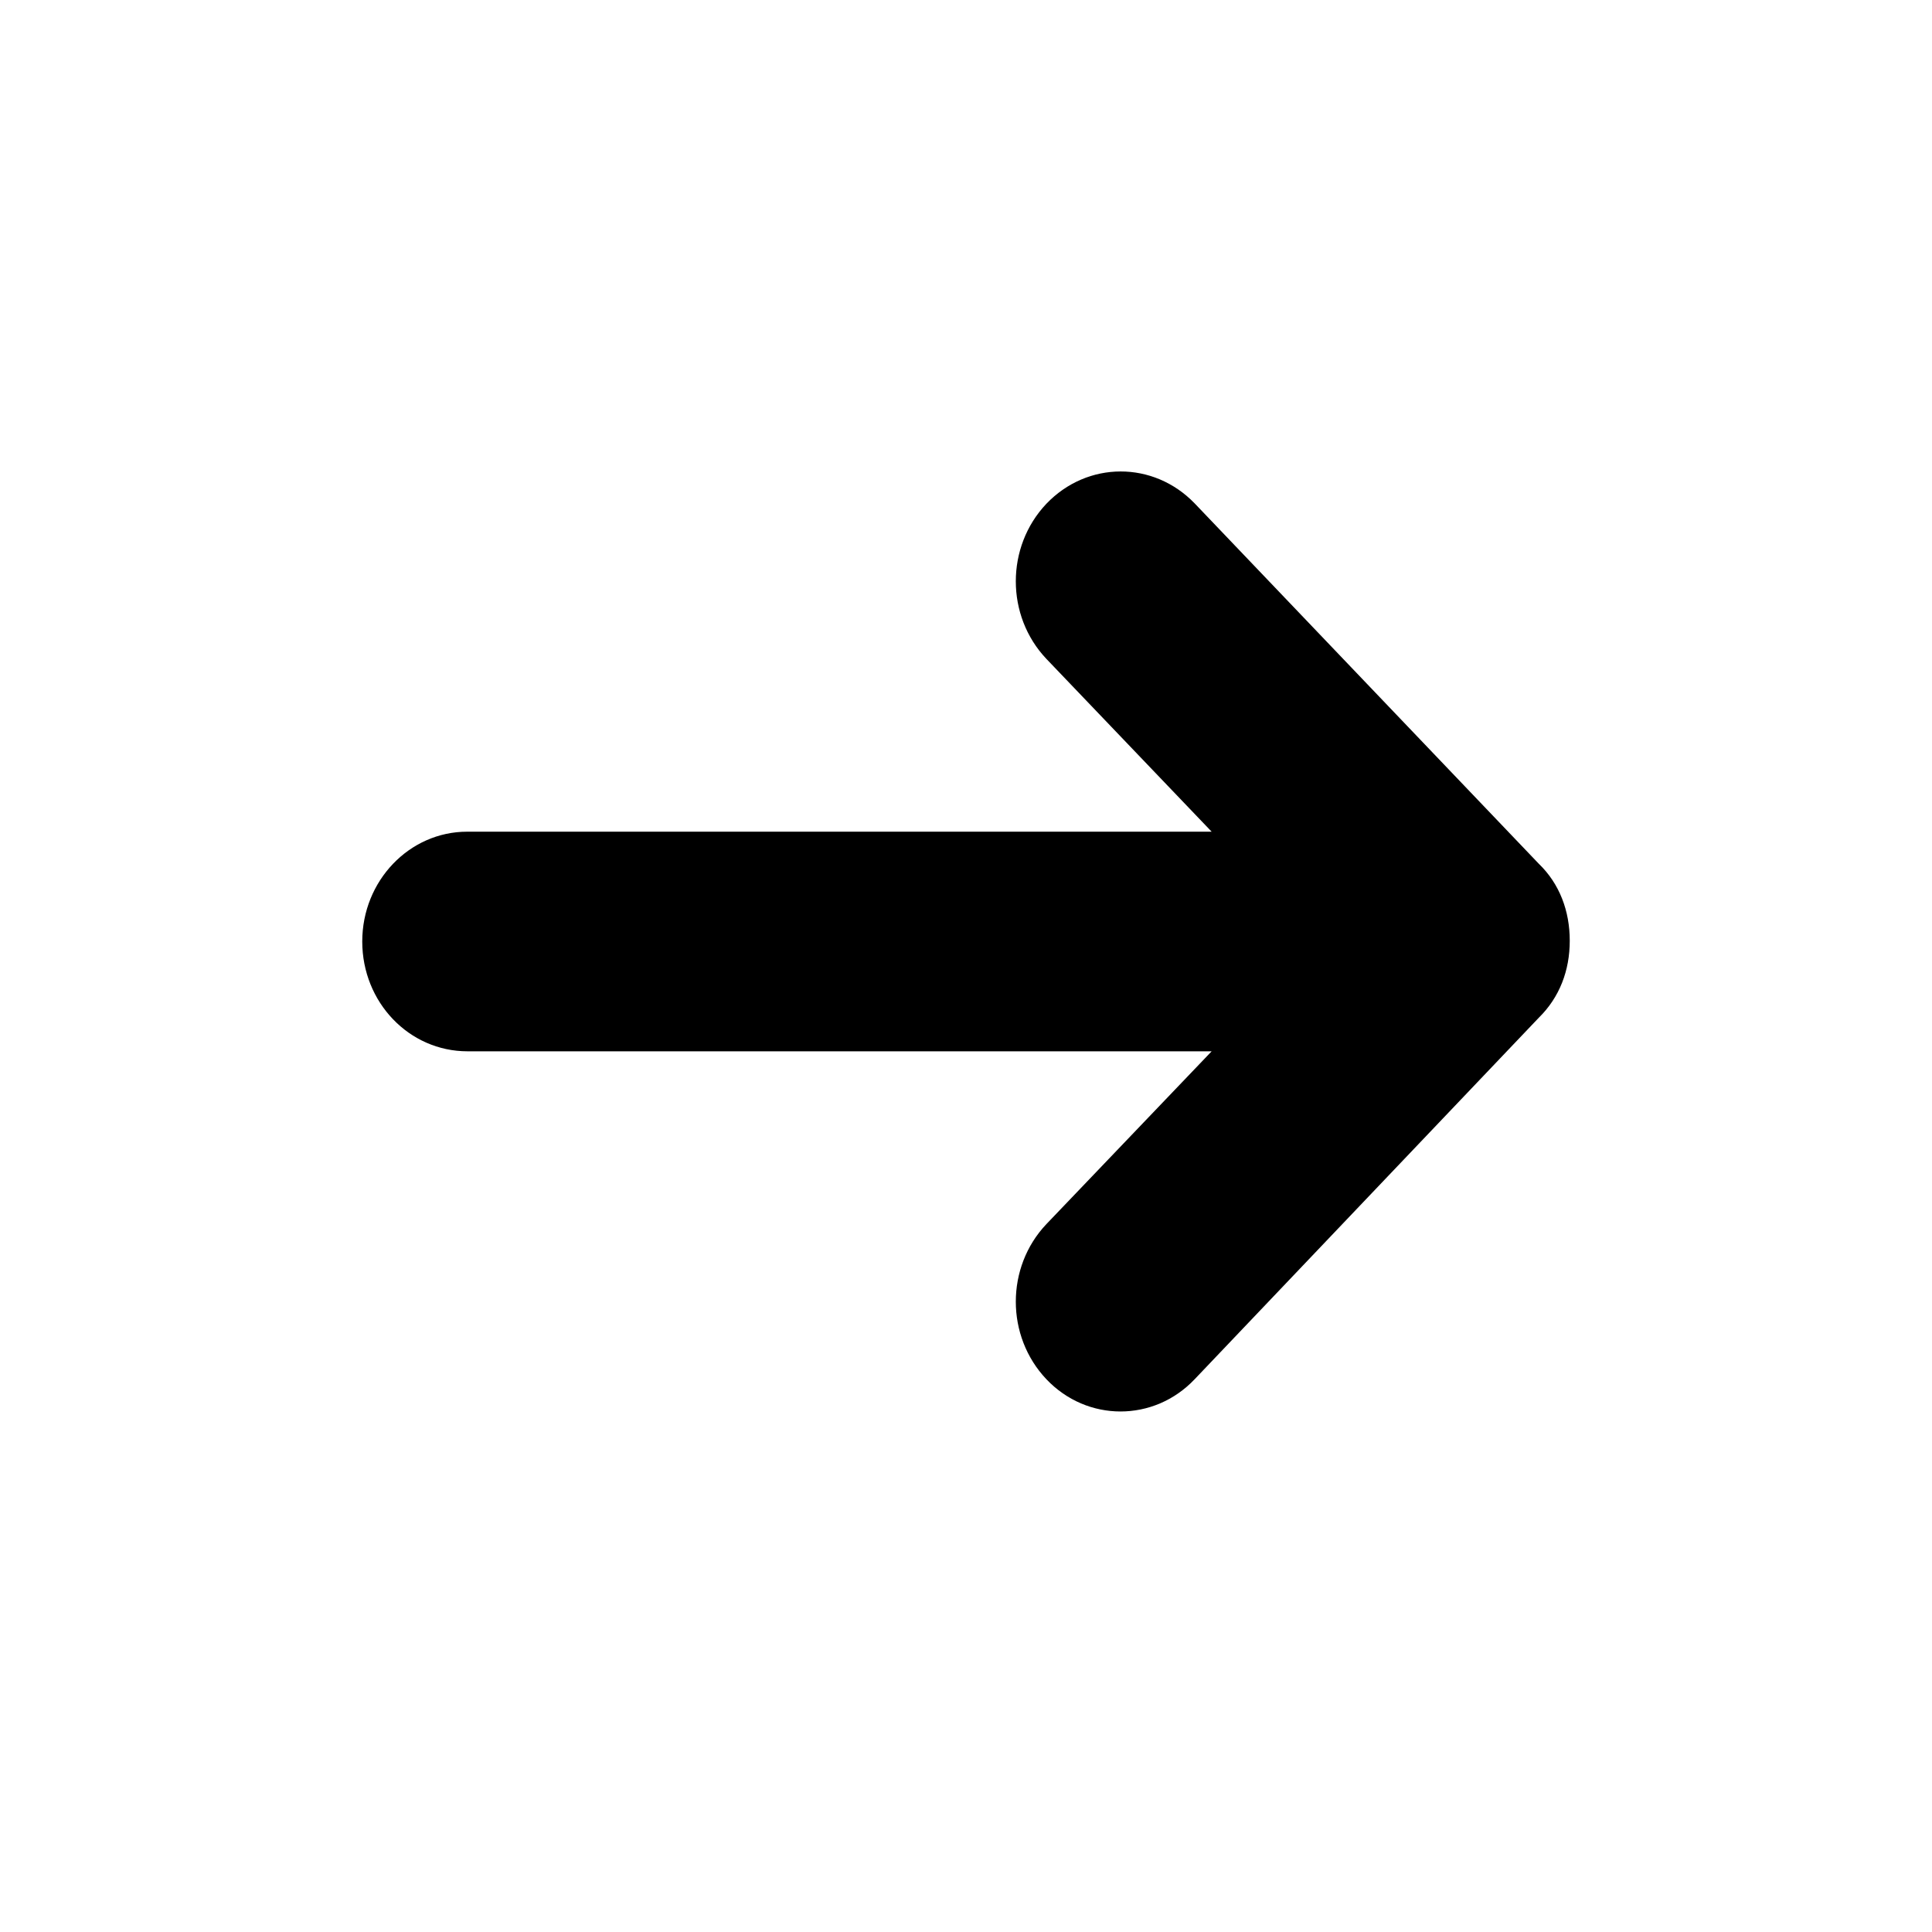
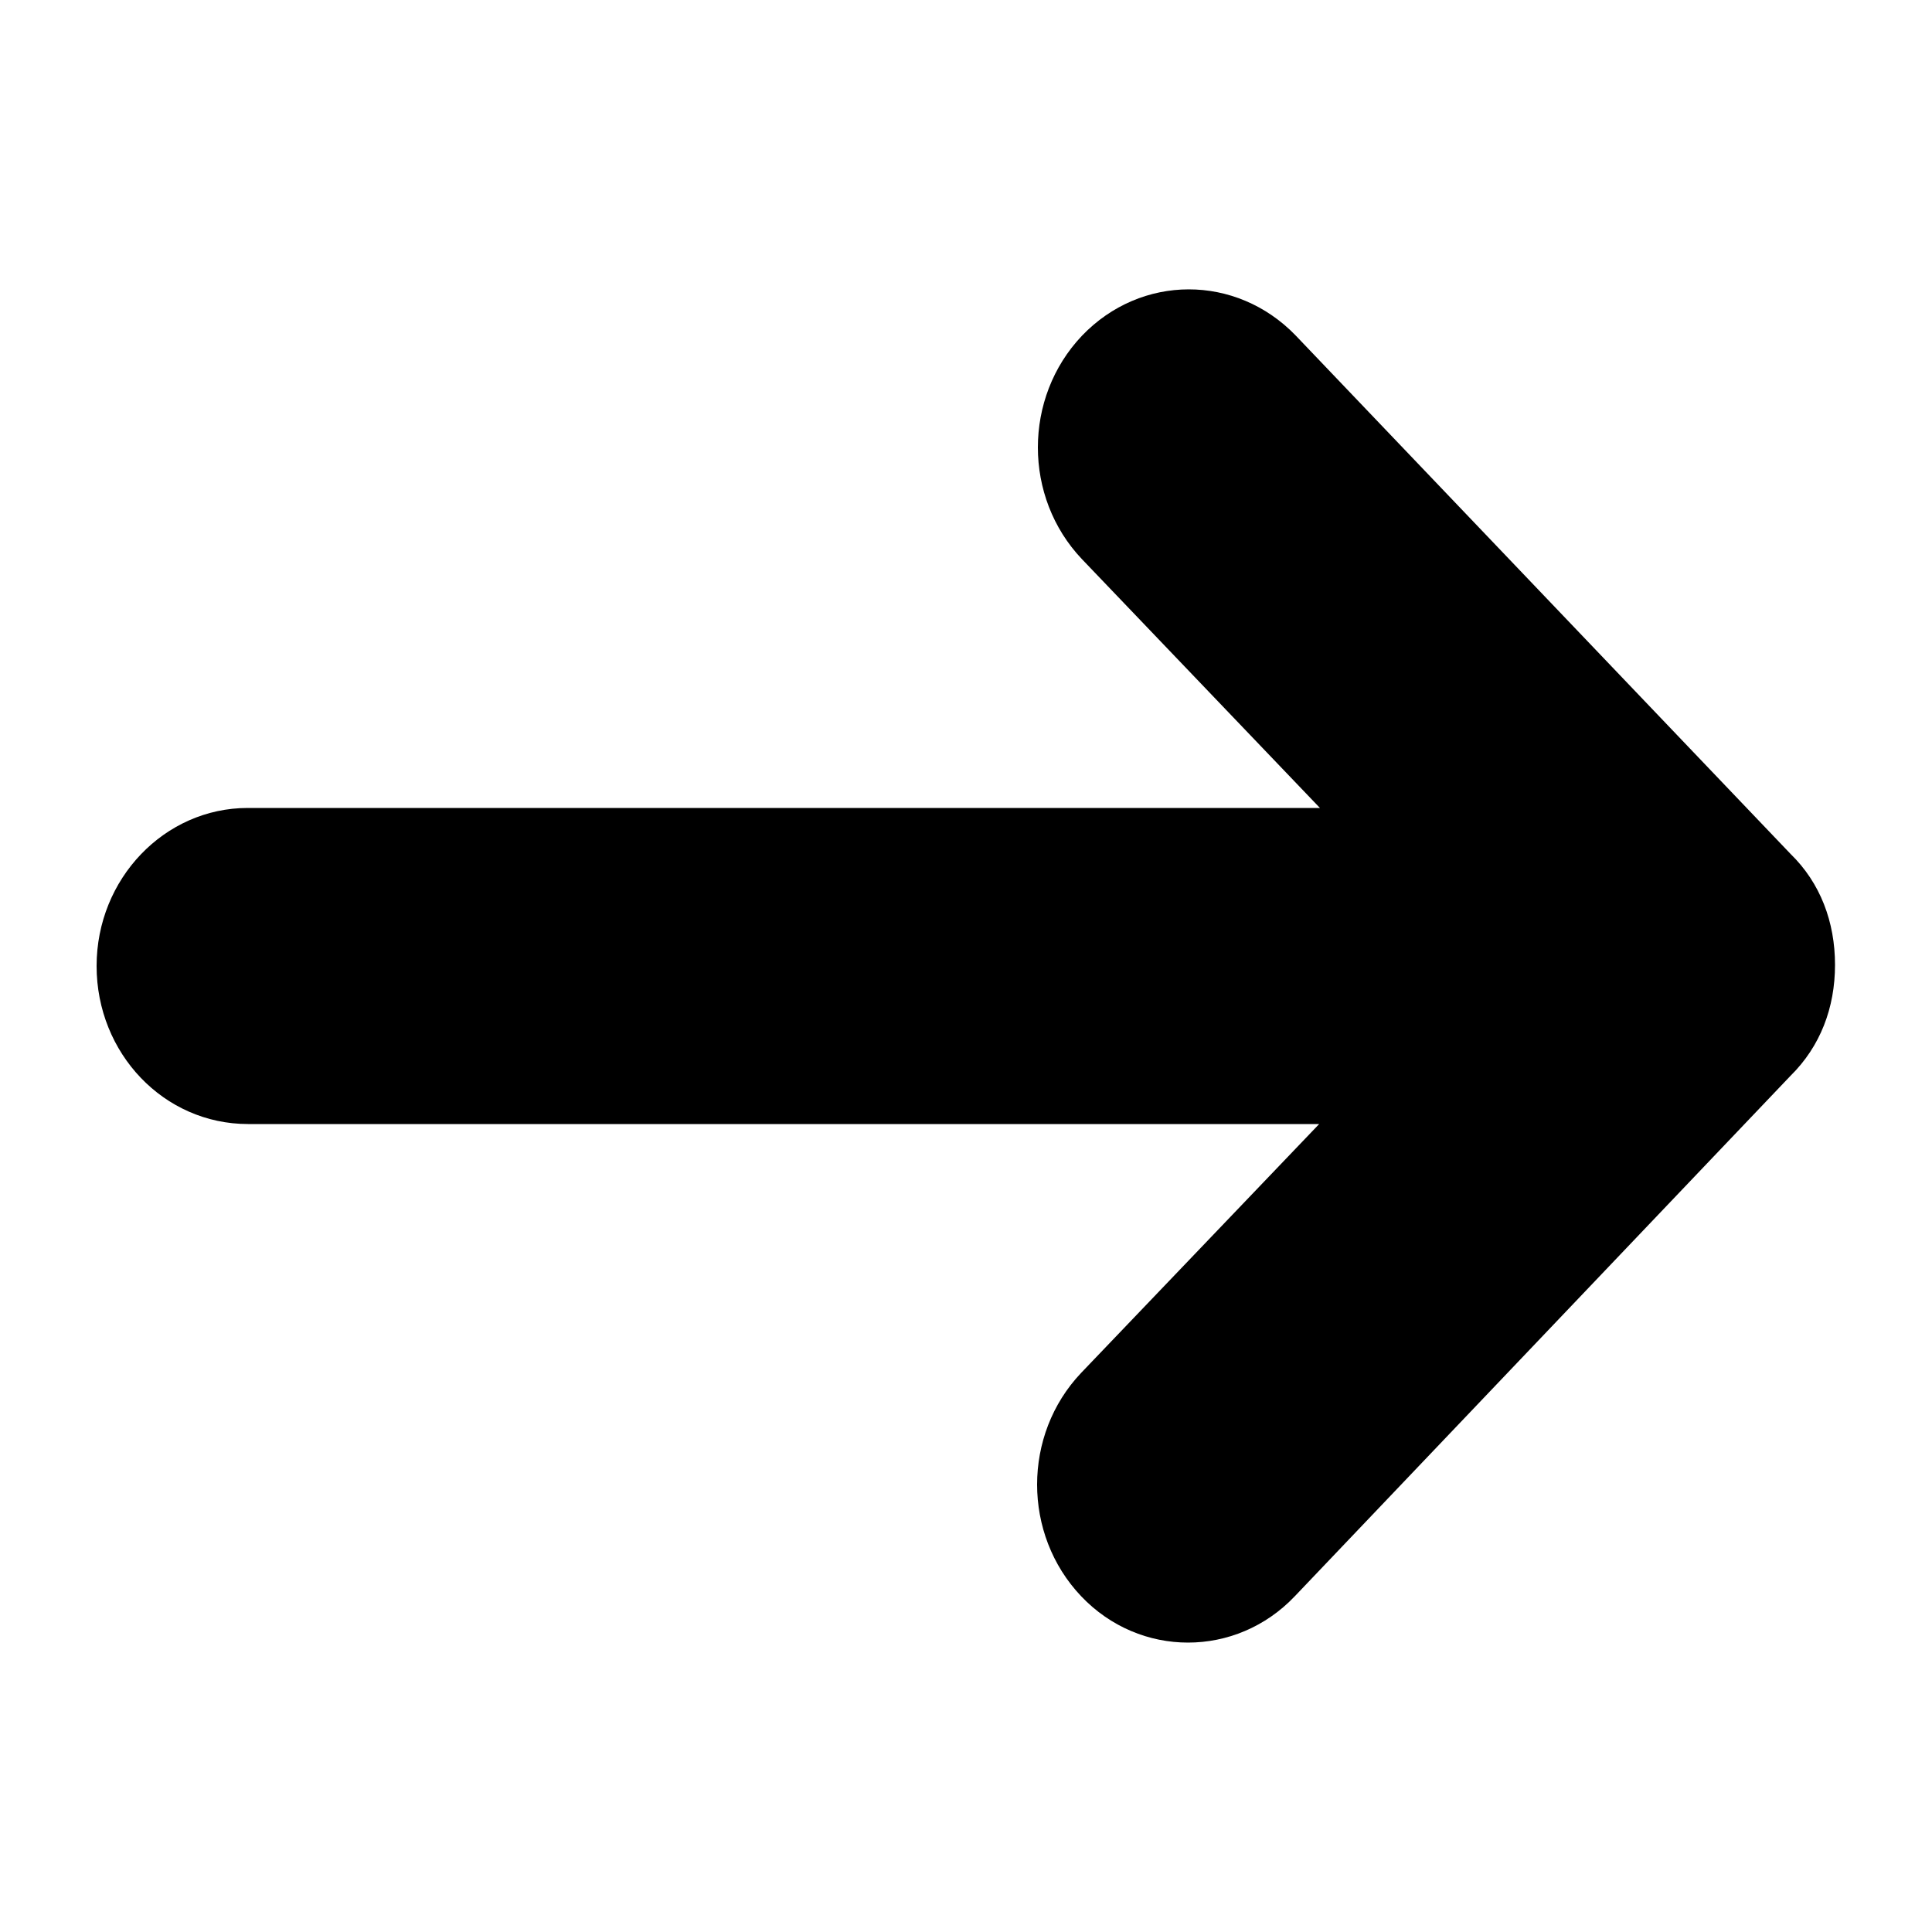
- <svg xmlns="http://www.w3.org/2000/svg" width="512" height="512" viewBox="0 0 512 512">
-   <path d="m316.6 133.406 91.2 95.5c5.5 5.3 8.2 12.5 8.2 20.4s-2.7 15-8.2 20.4l-91.2 95.8c-10.8 11.4-28.5 11.4-39.3 0s-10.8-29.7 0-41.1l43.8-45.8H123.9c-15.5 0-27.9-13-27.9-29.1s12.5-29.1 27.8-29.1h197.3l-43.8-45.8c-10.8-11.4-10.8-29.7 0-41.1 10.9-11.4 28.4-11.4 39.3-.1" />
+ <svg xmlns="http://www.w3.org/2000/svg" id="Layer_1" version="1.1" viewBox="0 0 500 500">
+   <path d="M335.2,86.7l128.2,134.3c7.7,7.5,11.5,17.6,11.5,28.7s-3.8,21.1-11.5,28.7l-128.3,134.7c-15.2,16-40.1,16-55.3,0s-15.2-41.8,0-57.8l61.6-64.4H64.2c-21.8,0-39.2-18.3-39.2-40.9s17.6-40.9,39.1-40.9h277.5l-61.6-64.4c-15.2-16-15.2-41.8,0-57.8,15.3-16,39.9-16,55.3-.1" />
</svg>
